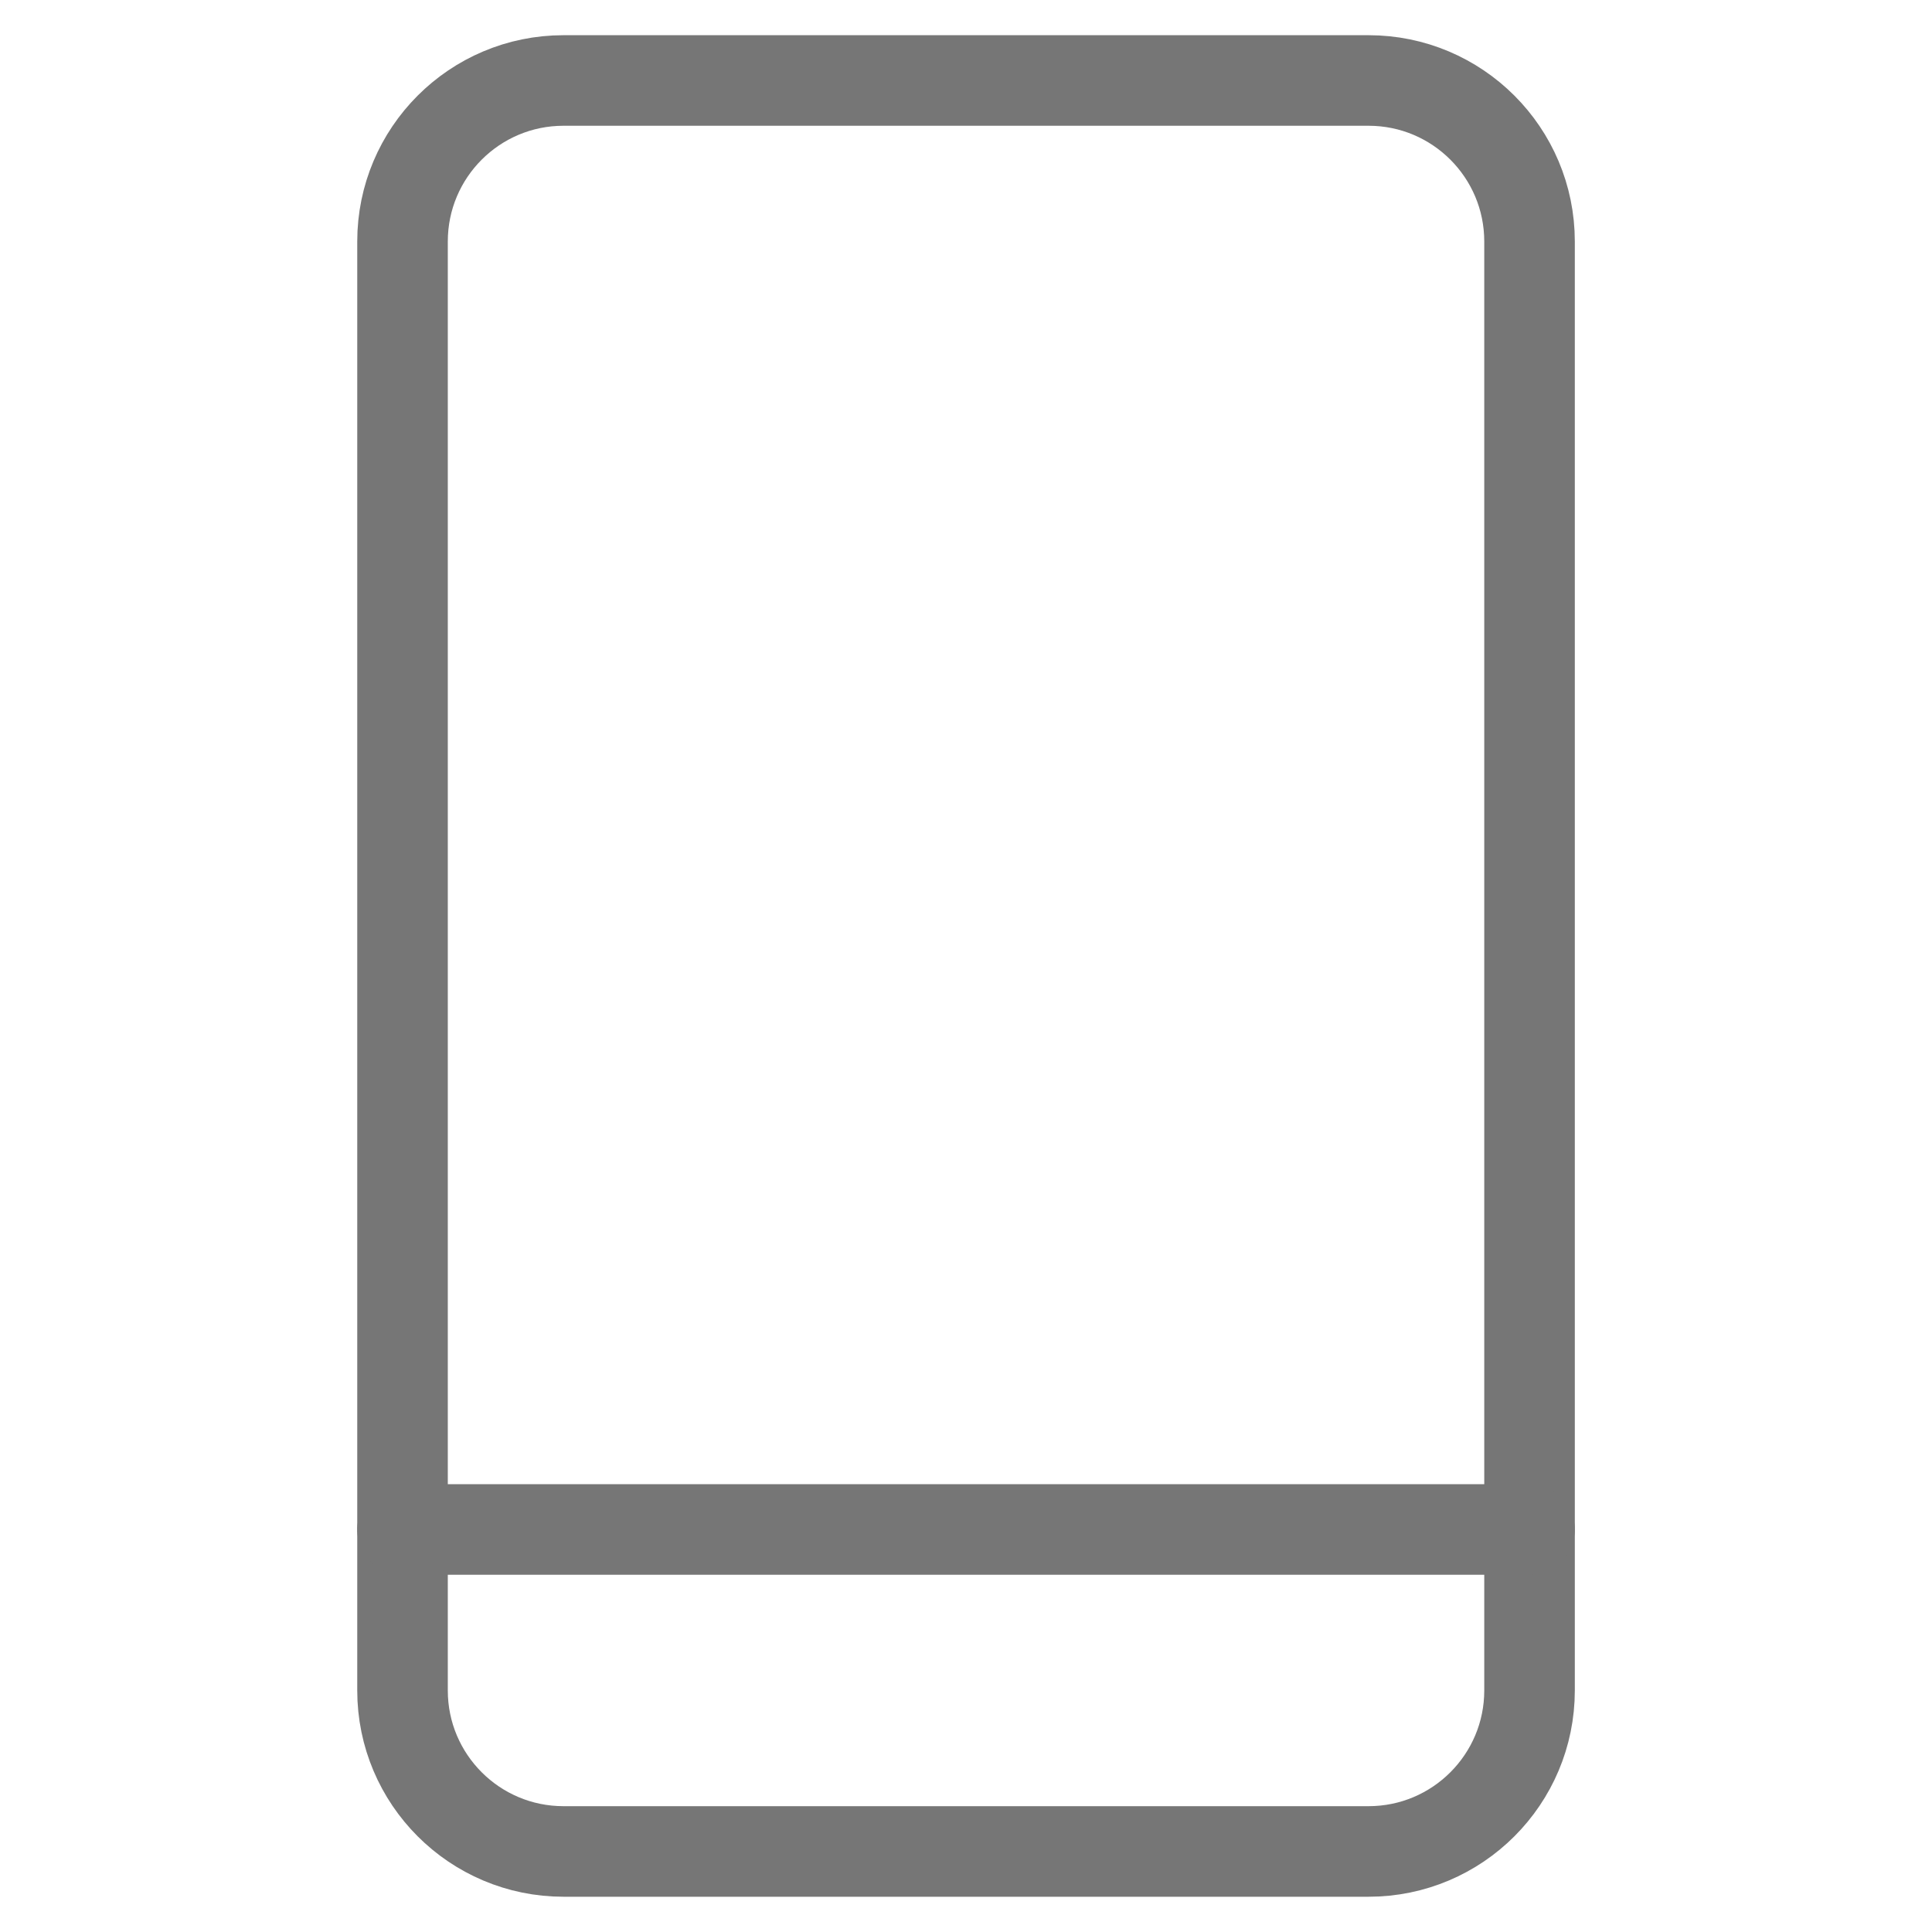
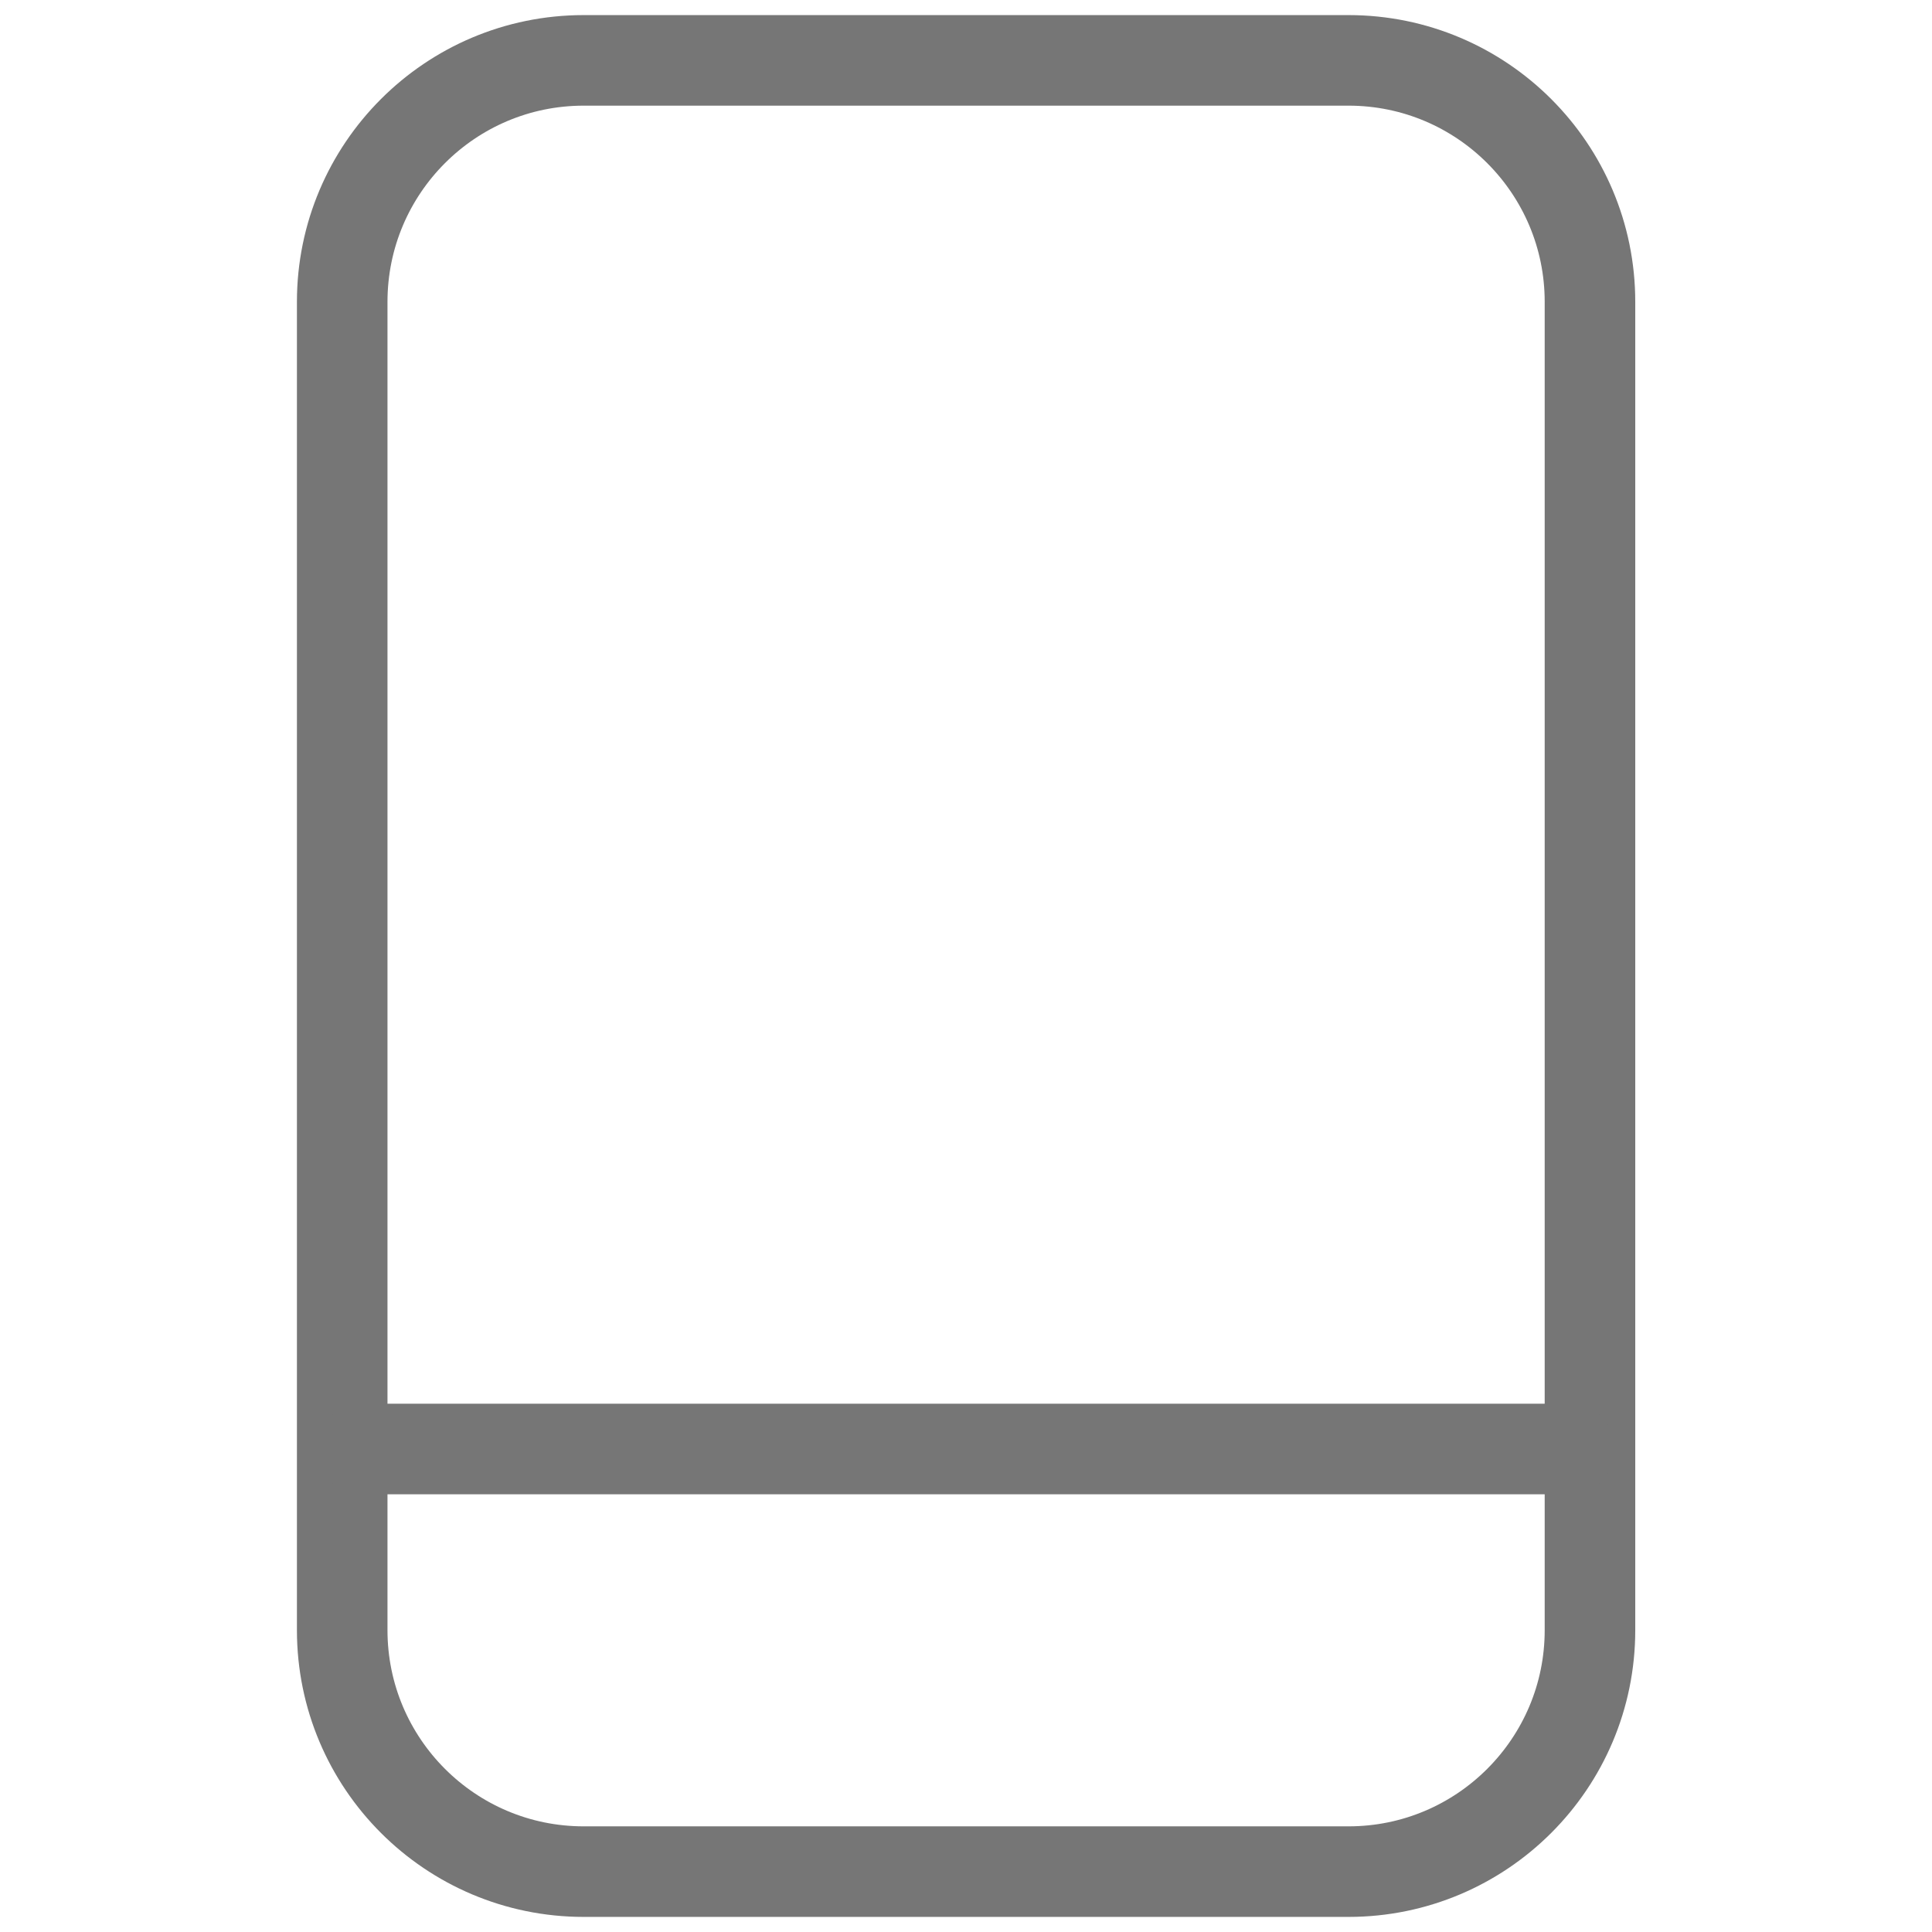
<svg xmlns="http://www.w3.org/2000/svg" width="32" height="32" viewBox="0 0 32 32" fill="none">
-   <rect x="6.667" y="1.333" width="18.667" height="29.333" rx="2.667" stroke="#767676" stroke-width="1.5" />
-   <path d="M6.667 24.583C6.253 24.583 5.917 24.919 5.917 25.333C5.917 25.748 6.253 26.083 6.667 26.083V24.583ZM25.334 26.083C25.748 26.083 26.084 25.748 26.084 25.333C26.084 24.919 25.748 24.583 25.334 24.583V26.083ZM25.334 24.583H6.667V26.083H25.334V24.583Z" fill="#767676" />
+   <path d="M22.335 1H9.668C7.459 1 5.668 2.791 5.668 5V27C5.668 29.209 7.459 31 9.668 31H22.335C24.544 31 26.335 29.209 26.335 27V5C26.335 2.791 24.544 1 22.335 1Z" stroke="#767676" stroke-width="1.5" stroke-linecap="round" stroke-linejoin="round" />
+   <path d="M6 24H26" stroke="#767676" stroke-width="1.5" stroke-linecap="round" stroke-linejoin="round" />
</svg>
